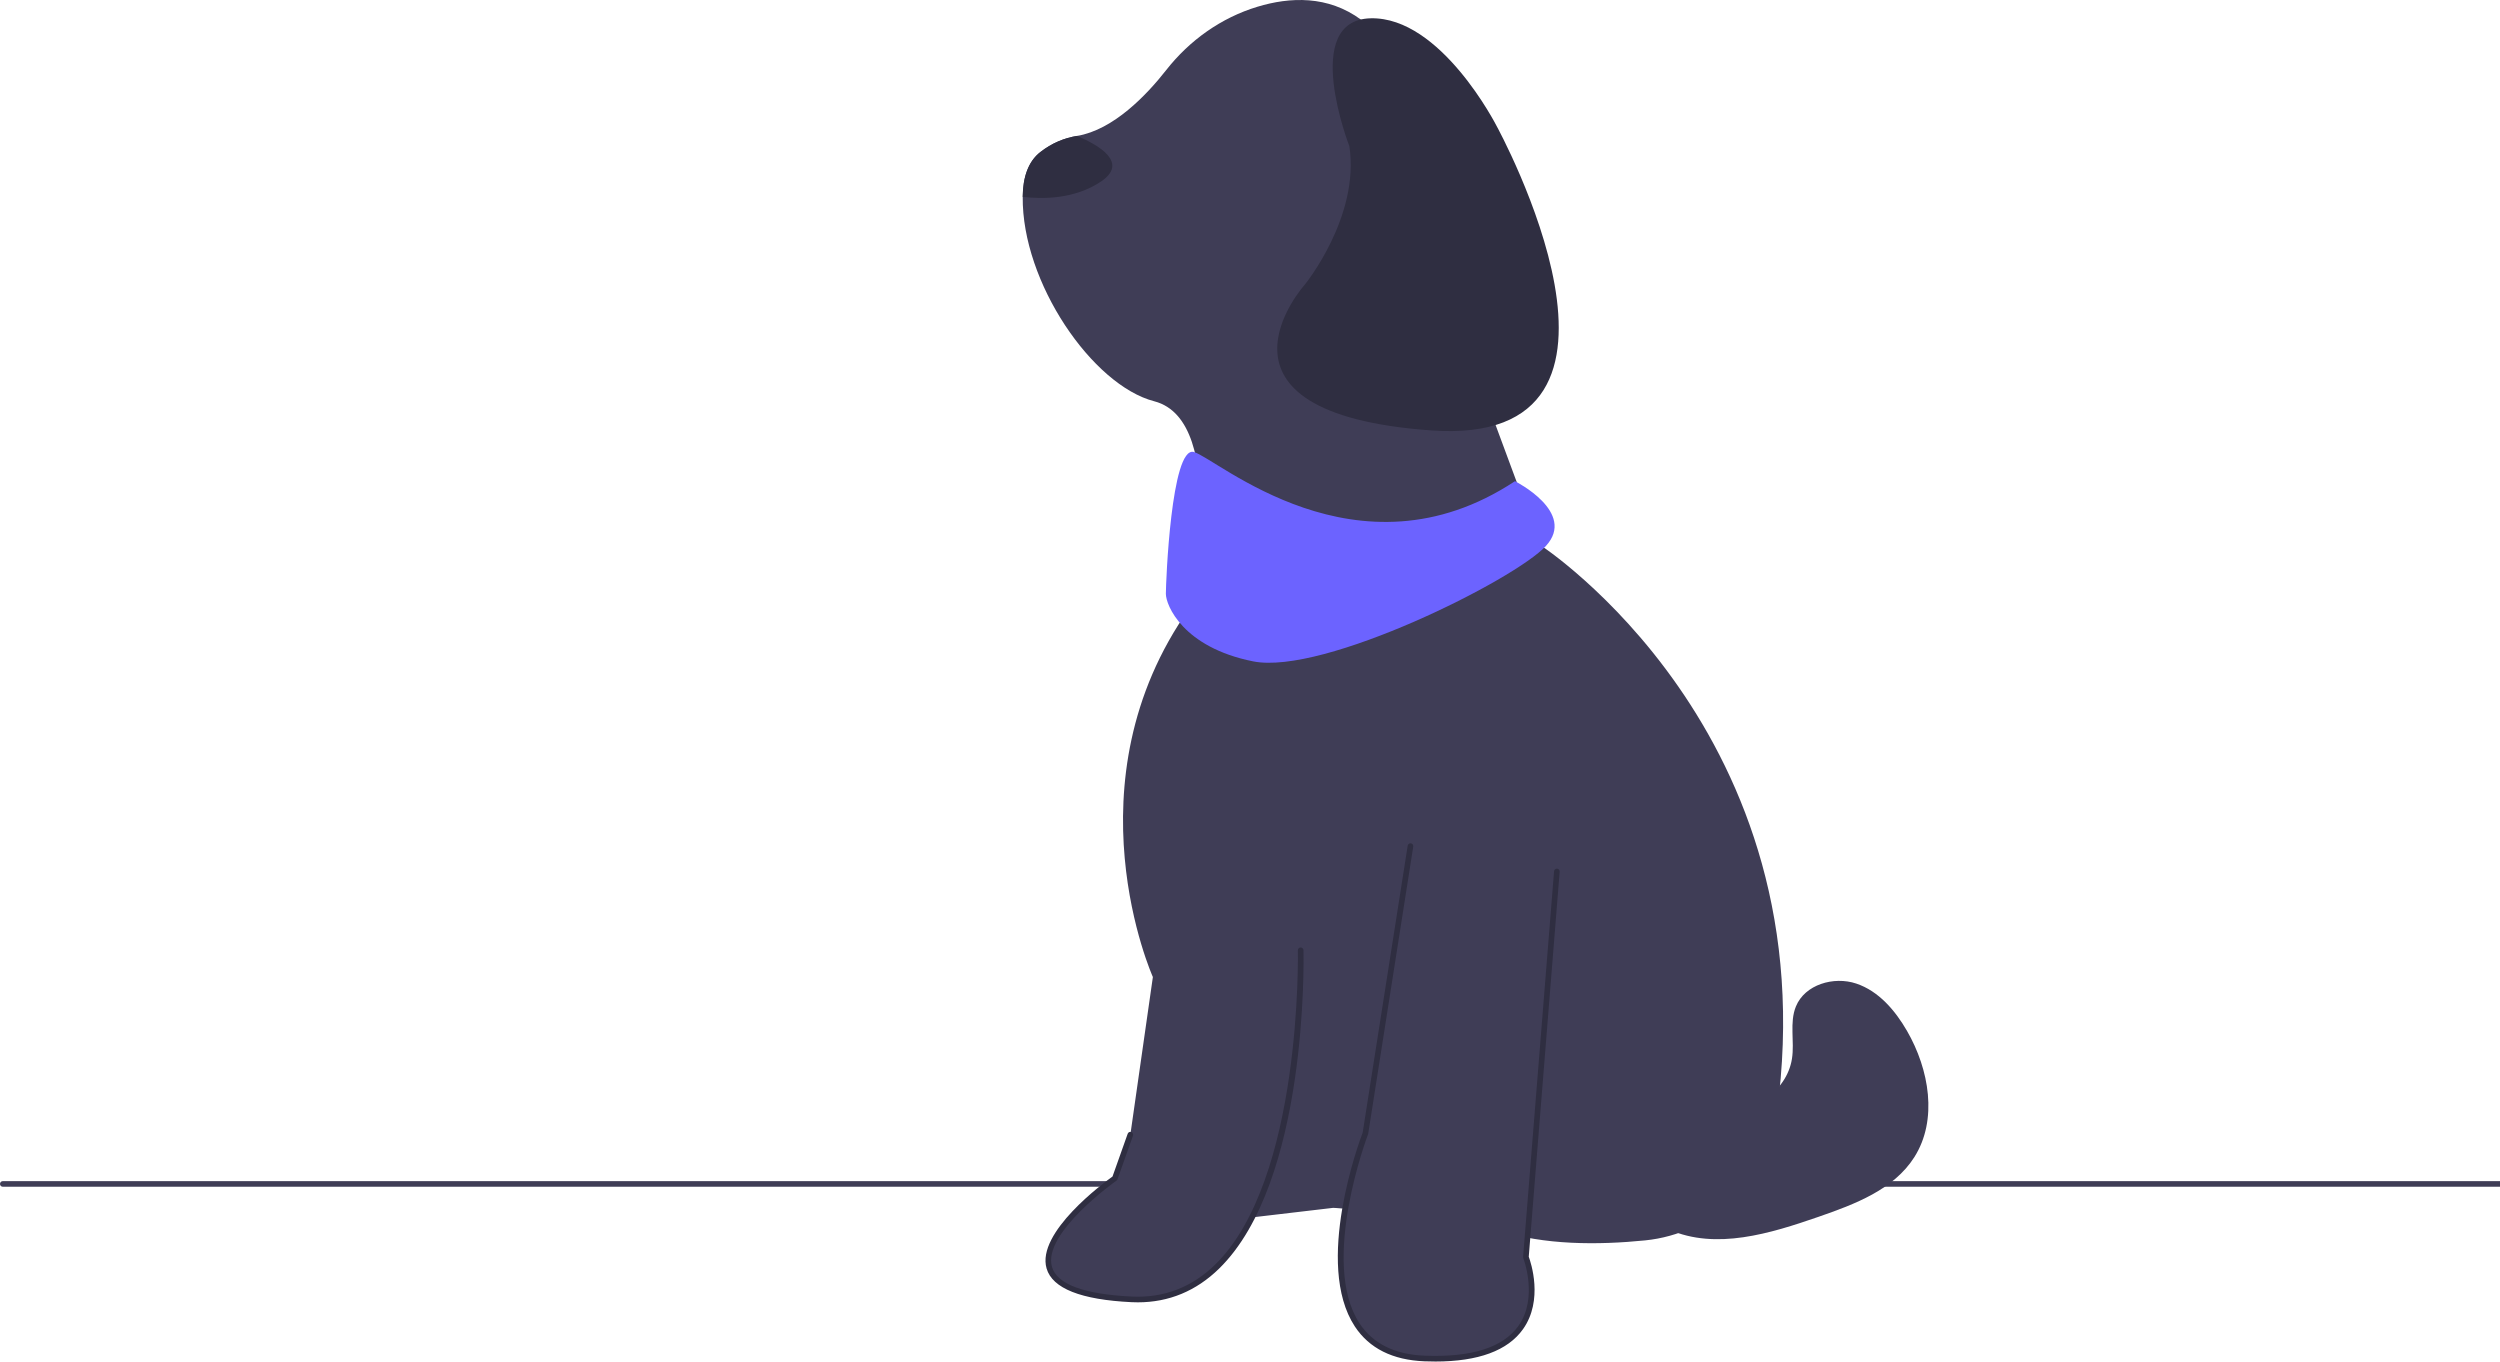
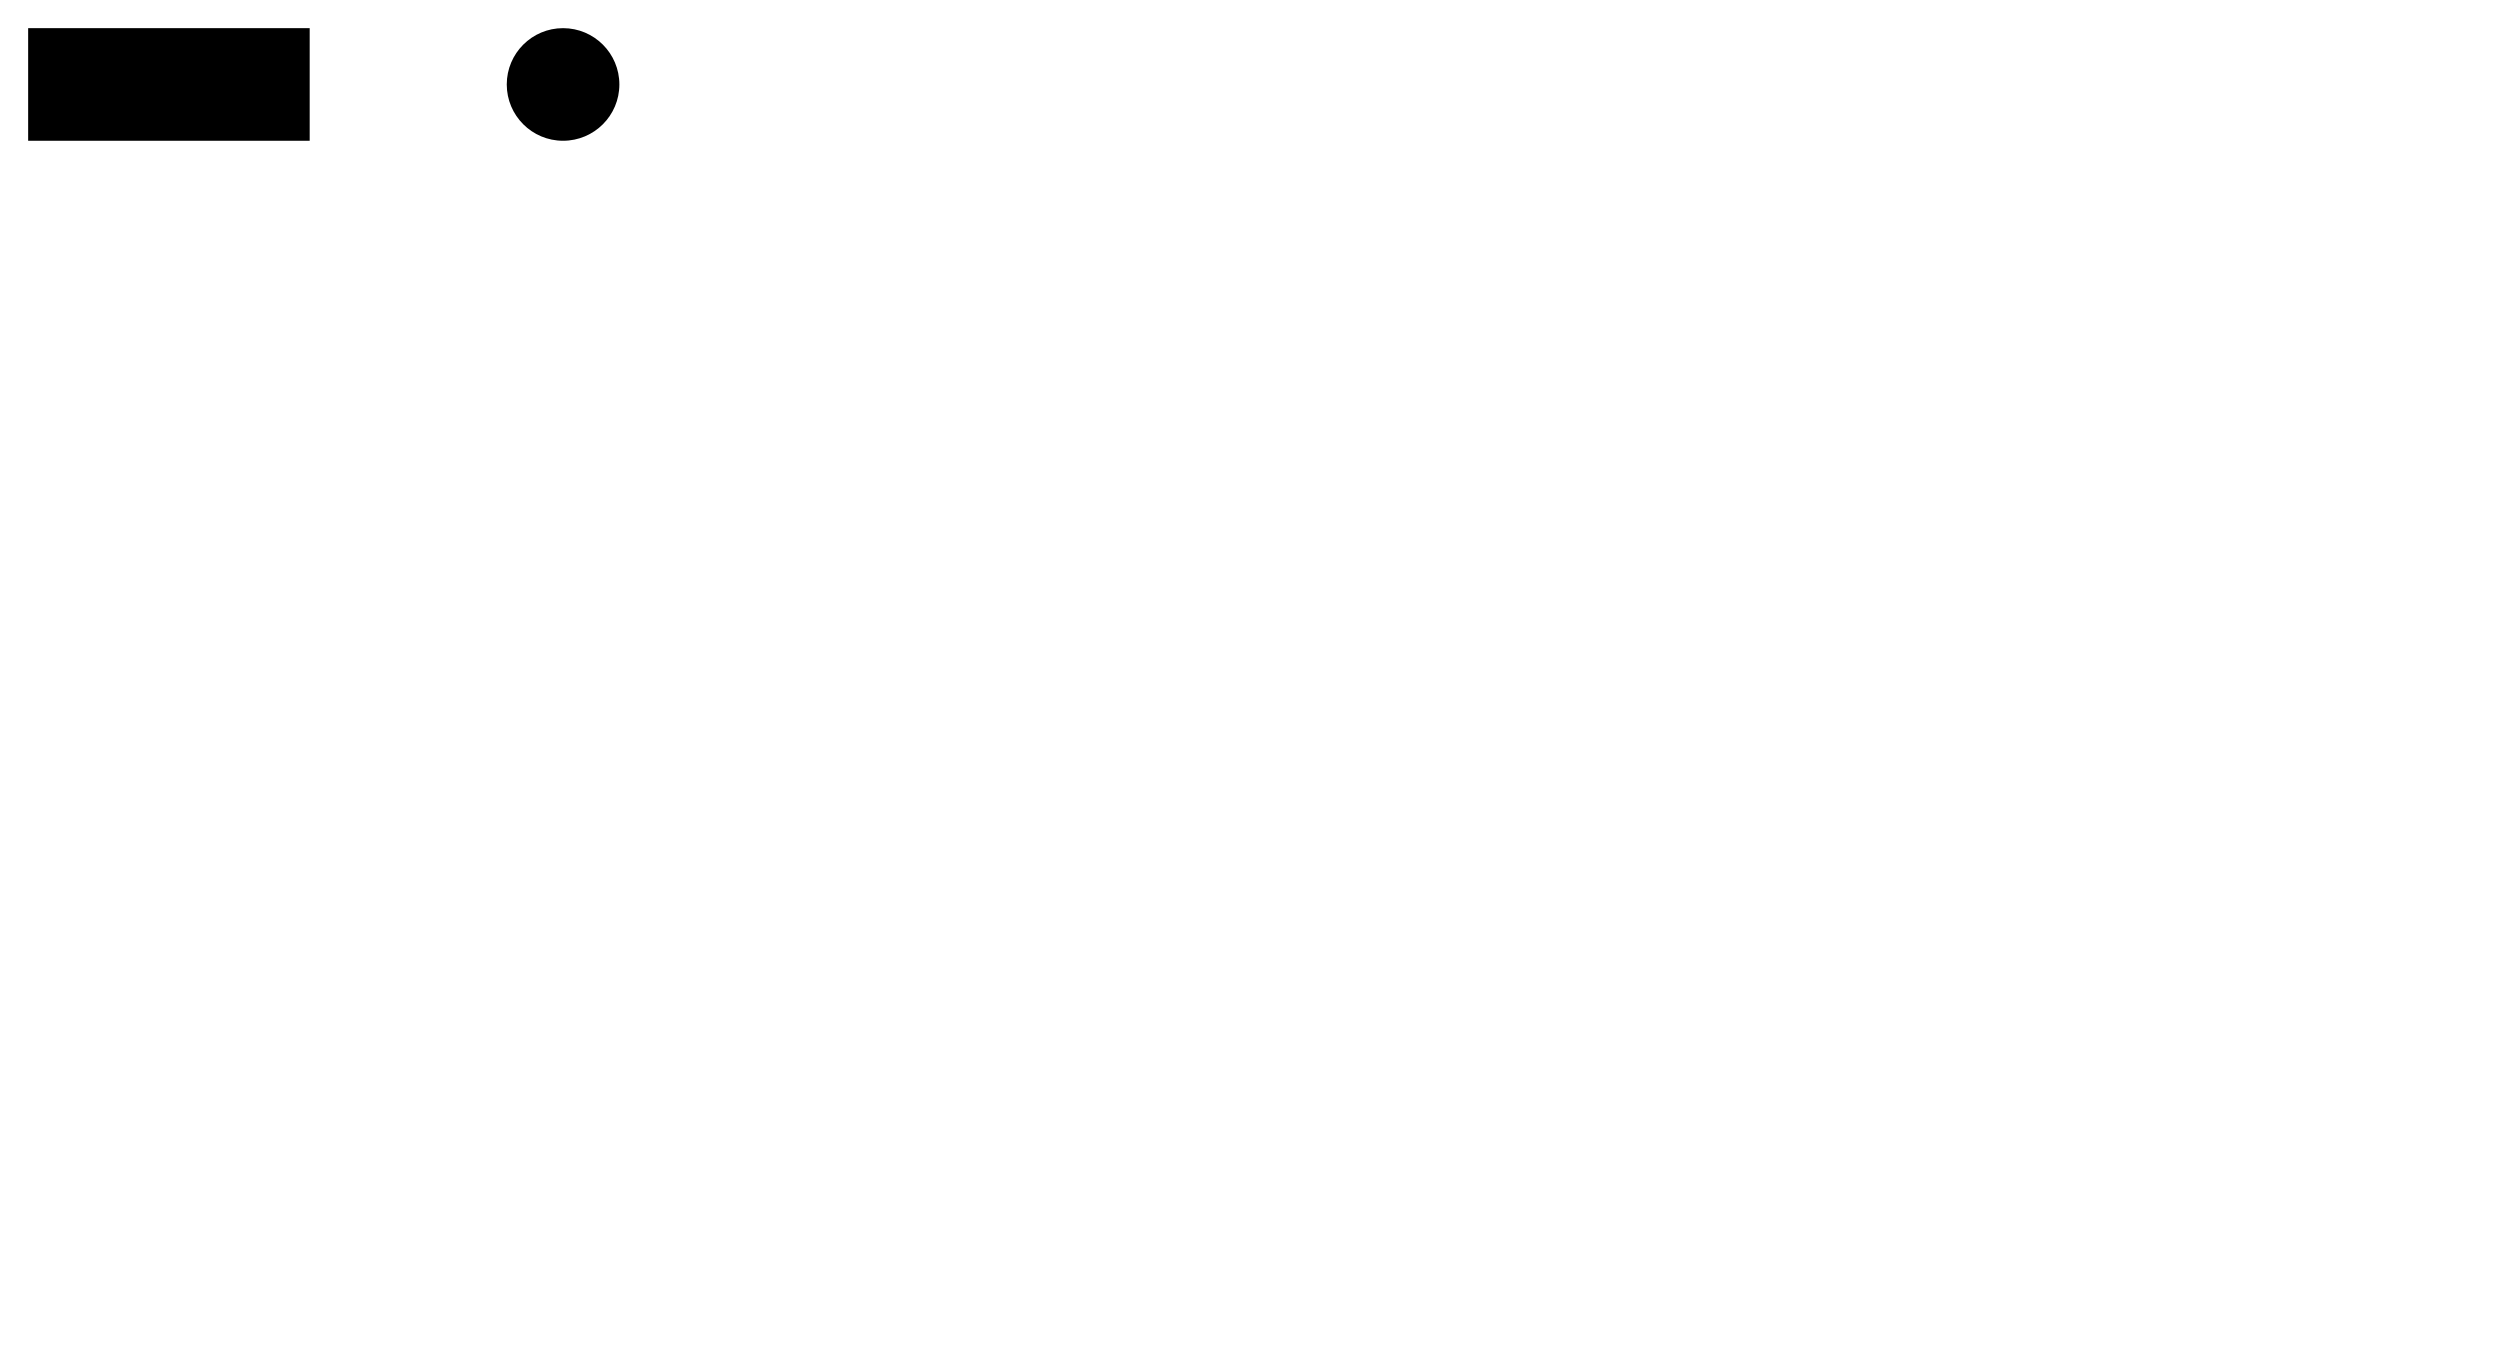
<svg xmlns="http://www.w3.org/2000/svg" width="888" height="483.611" viewBox="0 0 888 483.611">
-   <path d="m1,421.535h887v-2H1c-.552,0-1,.448-1,1h0c0,.552.448,1,1,1Z" fill="#3f3d56" />
-   <path d="m406,438.535c5,24,33.5-5.5,33.5-5.5l34-4s21.5.5,35.5,11.5,23.5-3.5,23.5-3.5c15.773,5.258,35.097,5.236,51.833,3.553,24.116-2.426,43.446-21.04,46.76-45.05,18.697-135.441-84.093-202.002-84.093-202.002l-30-81s9.5-23.5,12.5-44.5-19-41-46-61c-11.812-8.75-25.348-8.121-36.837-4.645-12.889,3.899-24.132,11.918-32.44,22.516-6.883,8.78-18.687,21.215-31.663,23.369-4.49.74-8.92,2.52-13.06,5.76-4.28,3.35-6.17,8.94-6.23,15.89-.32,30.36,24.75,66.91,46.73,72.61,27,7,12.5,73.5,12.5,73.5-44,62-13,131-13,131l-8,56s-.5,11.5,4.5,35.5l0-0Z" fill="#3f3d56" />
-   <path d="m553,309.535l-11,137s15,38-36,36-21-80-21-80l16-102" fill="#3f3d56" />
-   <path d="m509.795,483.611c-1.247,0-2.523-.025-3.834-.077-11.29-.442-19.604-4.601-24.711-12.358-14.603-22.182,1.639-65.906,2.778-68.899l15.983-101.896c.086-.546.594-.913,1.144-.833.545.086.918.598.833,1.144l-16,102c-.012.069-.029.138-.055.204-.175.452-17.252,45.556-3.012,67.184,4.732,7.187,12.51,11.042,23.117,11.458,16.652.649,27.853-2.903,33.298-10.568,7.124-10.028,1.787-23.927,1.732-24.066-.056-.142-.078-.295-.066-.446l11-137c.044-.55.517-.951,1.077-.917.551.045.961.526.917,1.077l-10.982,136.775c.727,1.961,5.282,15.404-2.039,25.724-5.417,7.636-15.898,11.497-31.181,11.497Z" fill="#2f2e41" />
-   <path d="m462,337.535s3,127-60,124-6-43-6-43l5.5-15.5" fill="#3f3d56" />
-   <path d="m404.162,462.587c-.731,0-1.467-.018-2.21-.053-17.988-.856-28.152-4.887-30.208-11.979-3.704-12.779,20.439-30.521,23.419-32.653l5.395-15.201c.185-.521.756-.793,1.276-.608s.793.756.608,1.276l-5.5,15.5c-.069.196-.198.365-.368.484-.264.186-26.377,18.685-22.909,30.646,1.792,6.181,11.341,9.726,28.382,10.537,11.349.546,21.297-3.271,29.551-11.329,30.952-30.216,29.421-110.838,29.401-111.648-.013-.552.424-1.01.977-1.023.522.001,1.01.425,1.023.977.079,3.346,1.572,82.298-30.003,113.125-8.128,7.936-17.82,11.95-28.835,11.95Z" fill="#2f2e41" />
-   <path d="m363.27,69.925c7.18.86,18.42.82,27.73-5.39,9.97-6.65-.38-12.85-8.44-16.26-4.49.74-8.92,2.52-13.06,5.76-4.28,3.35-6.17,8.94-6.23,15.89Z" fill="#2f2e41" />
-   <path d="m479.298,51.944s-17.45-44.816,7.542-45.444,44.733,38.21,44.733,38.21c0,0,62.728,114.342-23.214,108.176-85.942-6.166-44.874-51.811-44.874-51.811,0,0,19.602-24.099,15.813-49.132h-0v-0h0s0-0,0-0Z" fill="#2f2e41" />
-   <path d="m575.039,386.851c11.068,4.924,22.632,9.948,34.736,9.467s24.842-8.276,26.728-20.241c.974-6.177-.957-12.804,1.408-18.593,3.182-7.789,13.447-10.792,21.426-8.123s13.841,9.552,18.044,16.841c7.863,13.637,11.014,31.535,2.583,44.828-7.309,11.524-21.171,16.731-34.065,21.197-17.175,5.949-36.351,11.854-52.994,4.546-16.738-7.35-25.856-28.584-19.658-45.782" fill="#3f3d56" />
-   <path d="m538.114,170.921s22,11,11,23-79,46-104,41-31-20-31-24,1.886-52.387,9.886-50.387,58.114,47.387,114.114,10.387Z" fill="#6c63ff" />
+   <rect id="node1" x="10" y="10" width="100" height="40" />
+   <circle id="node2" cx="200" cy="30" r="20" />
</svg>
